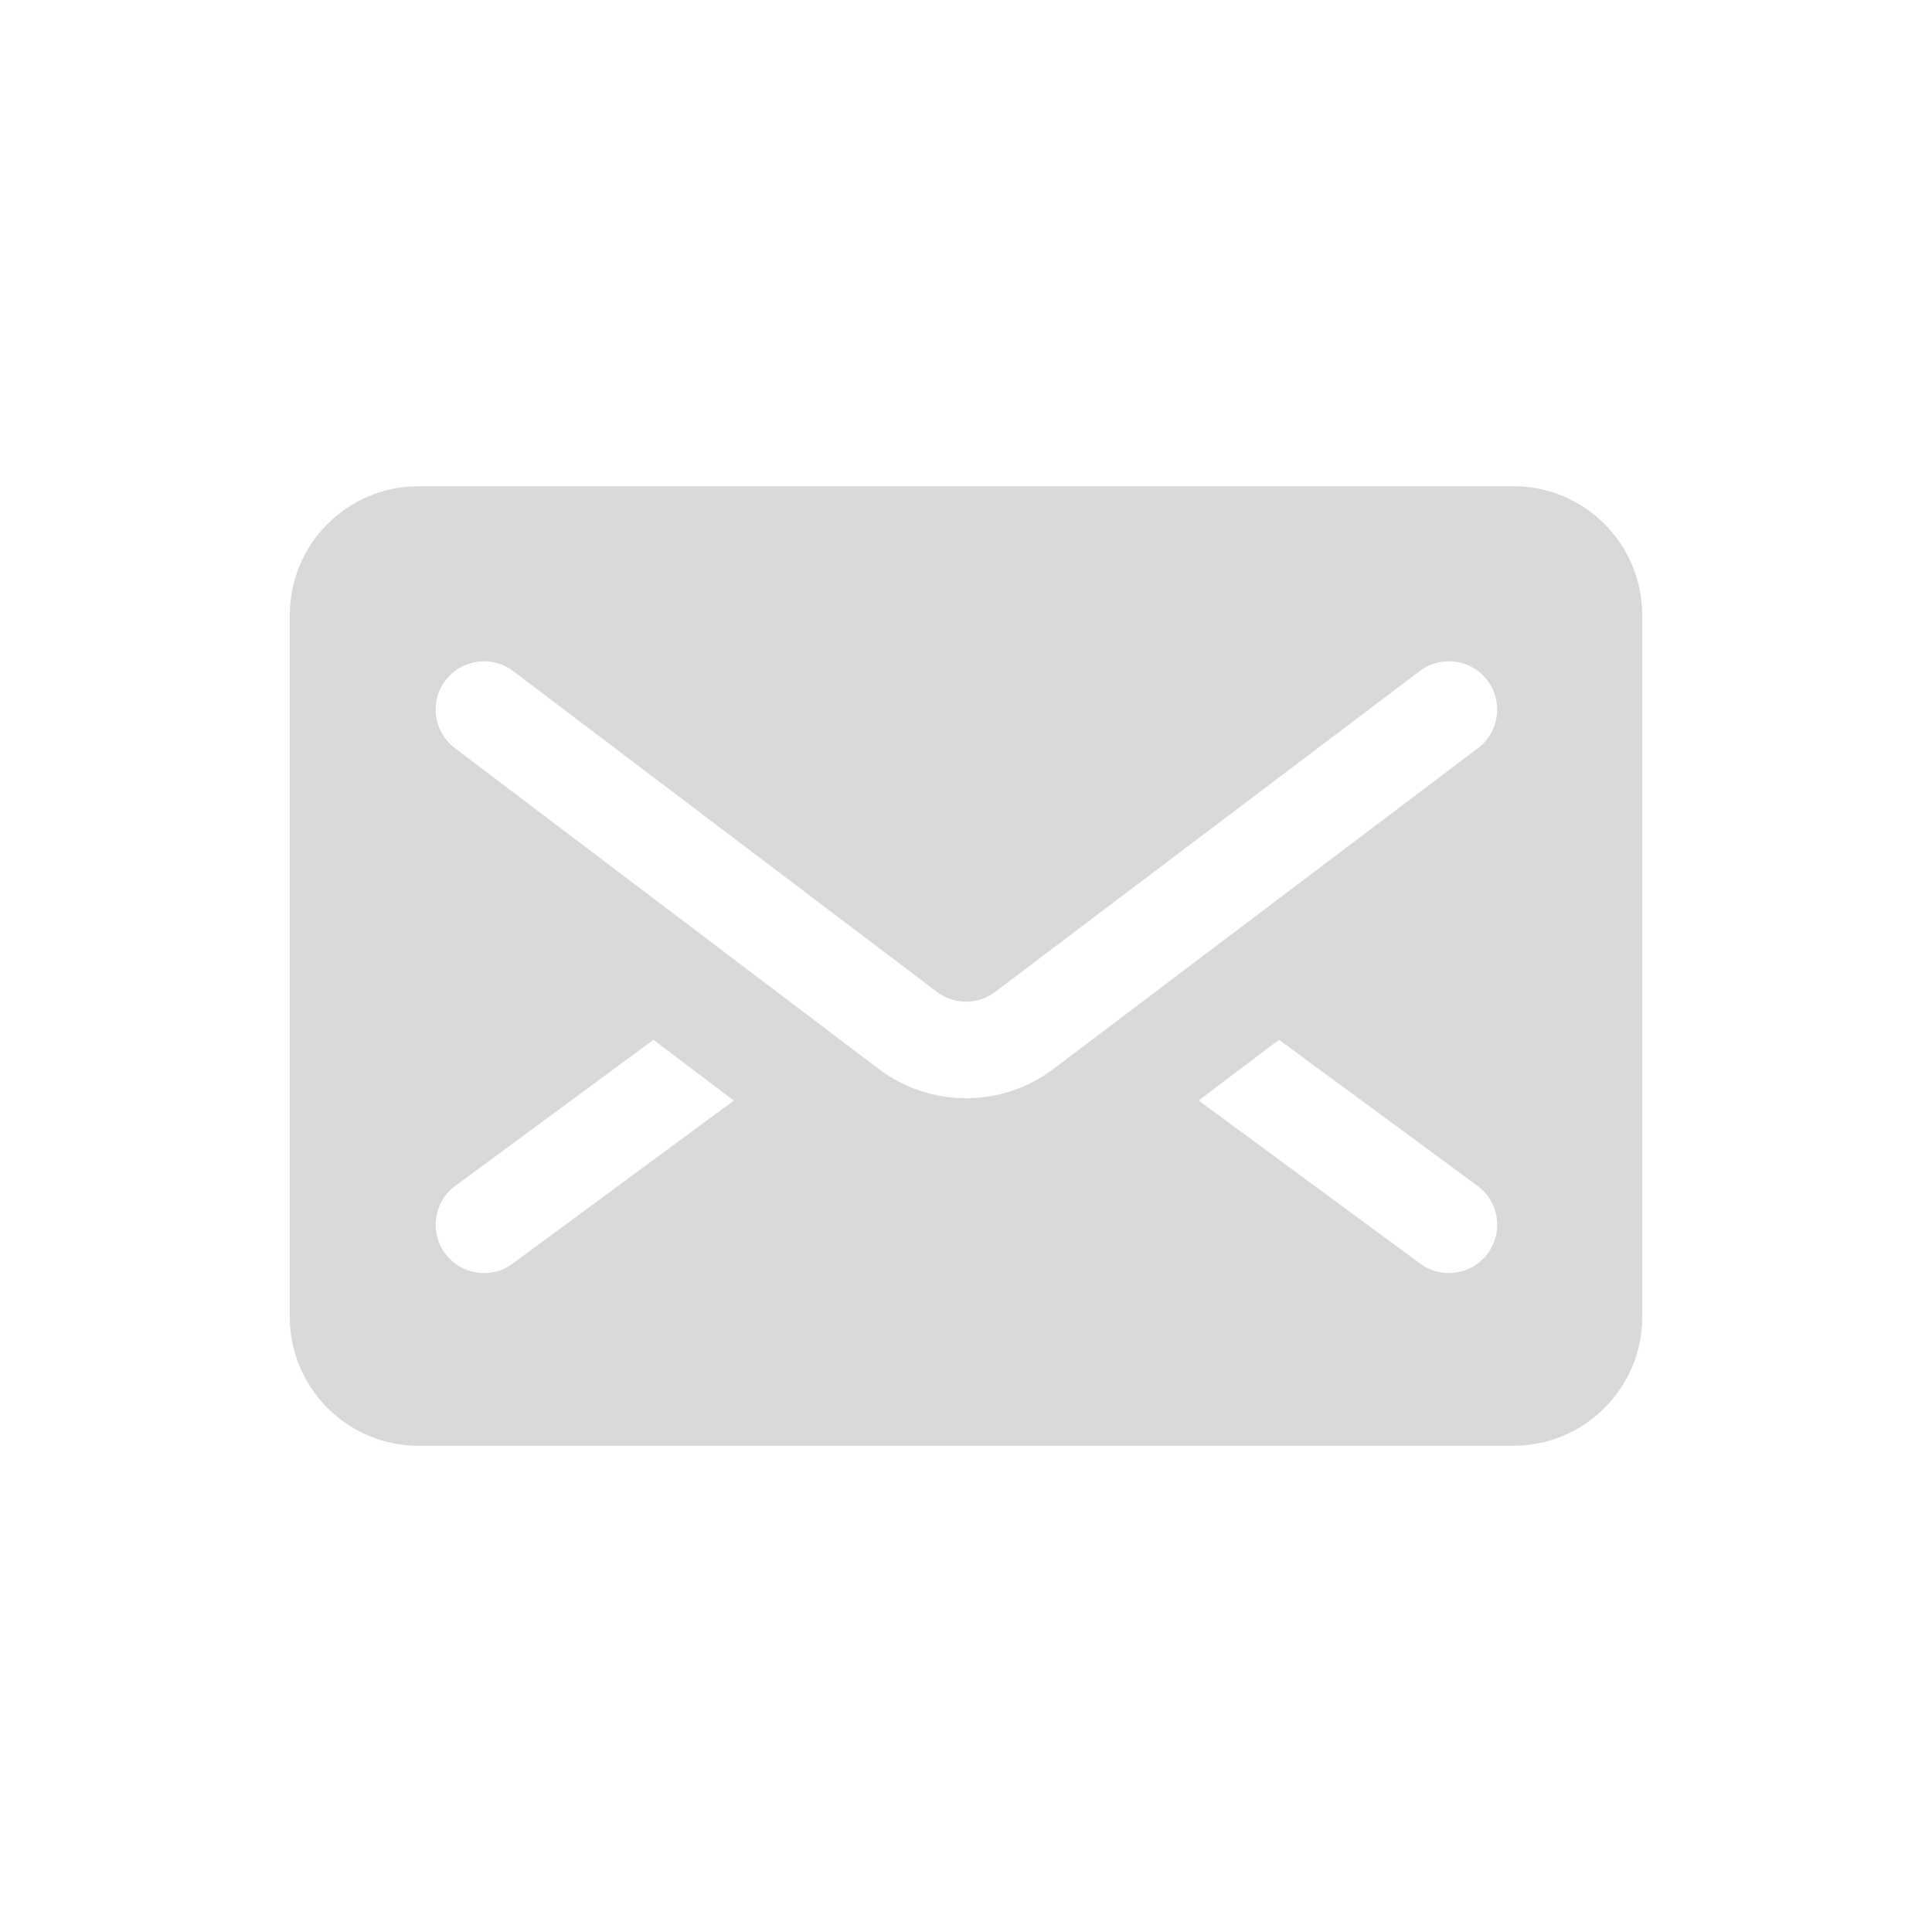
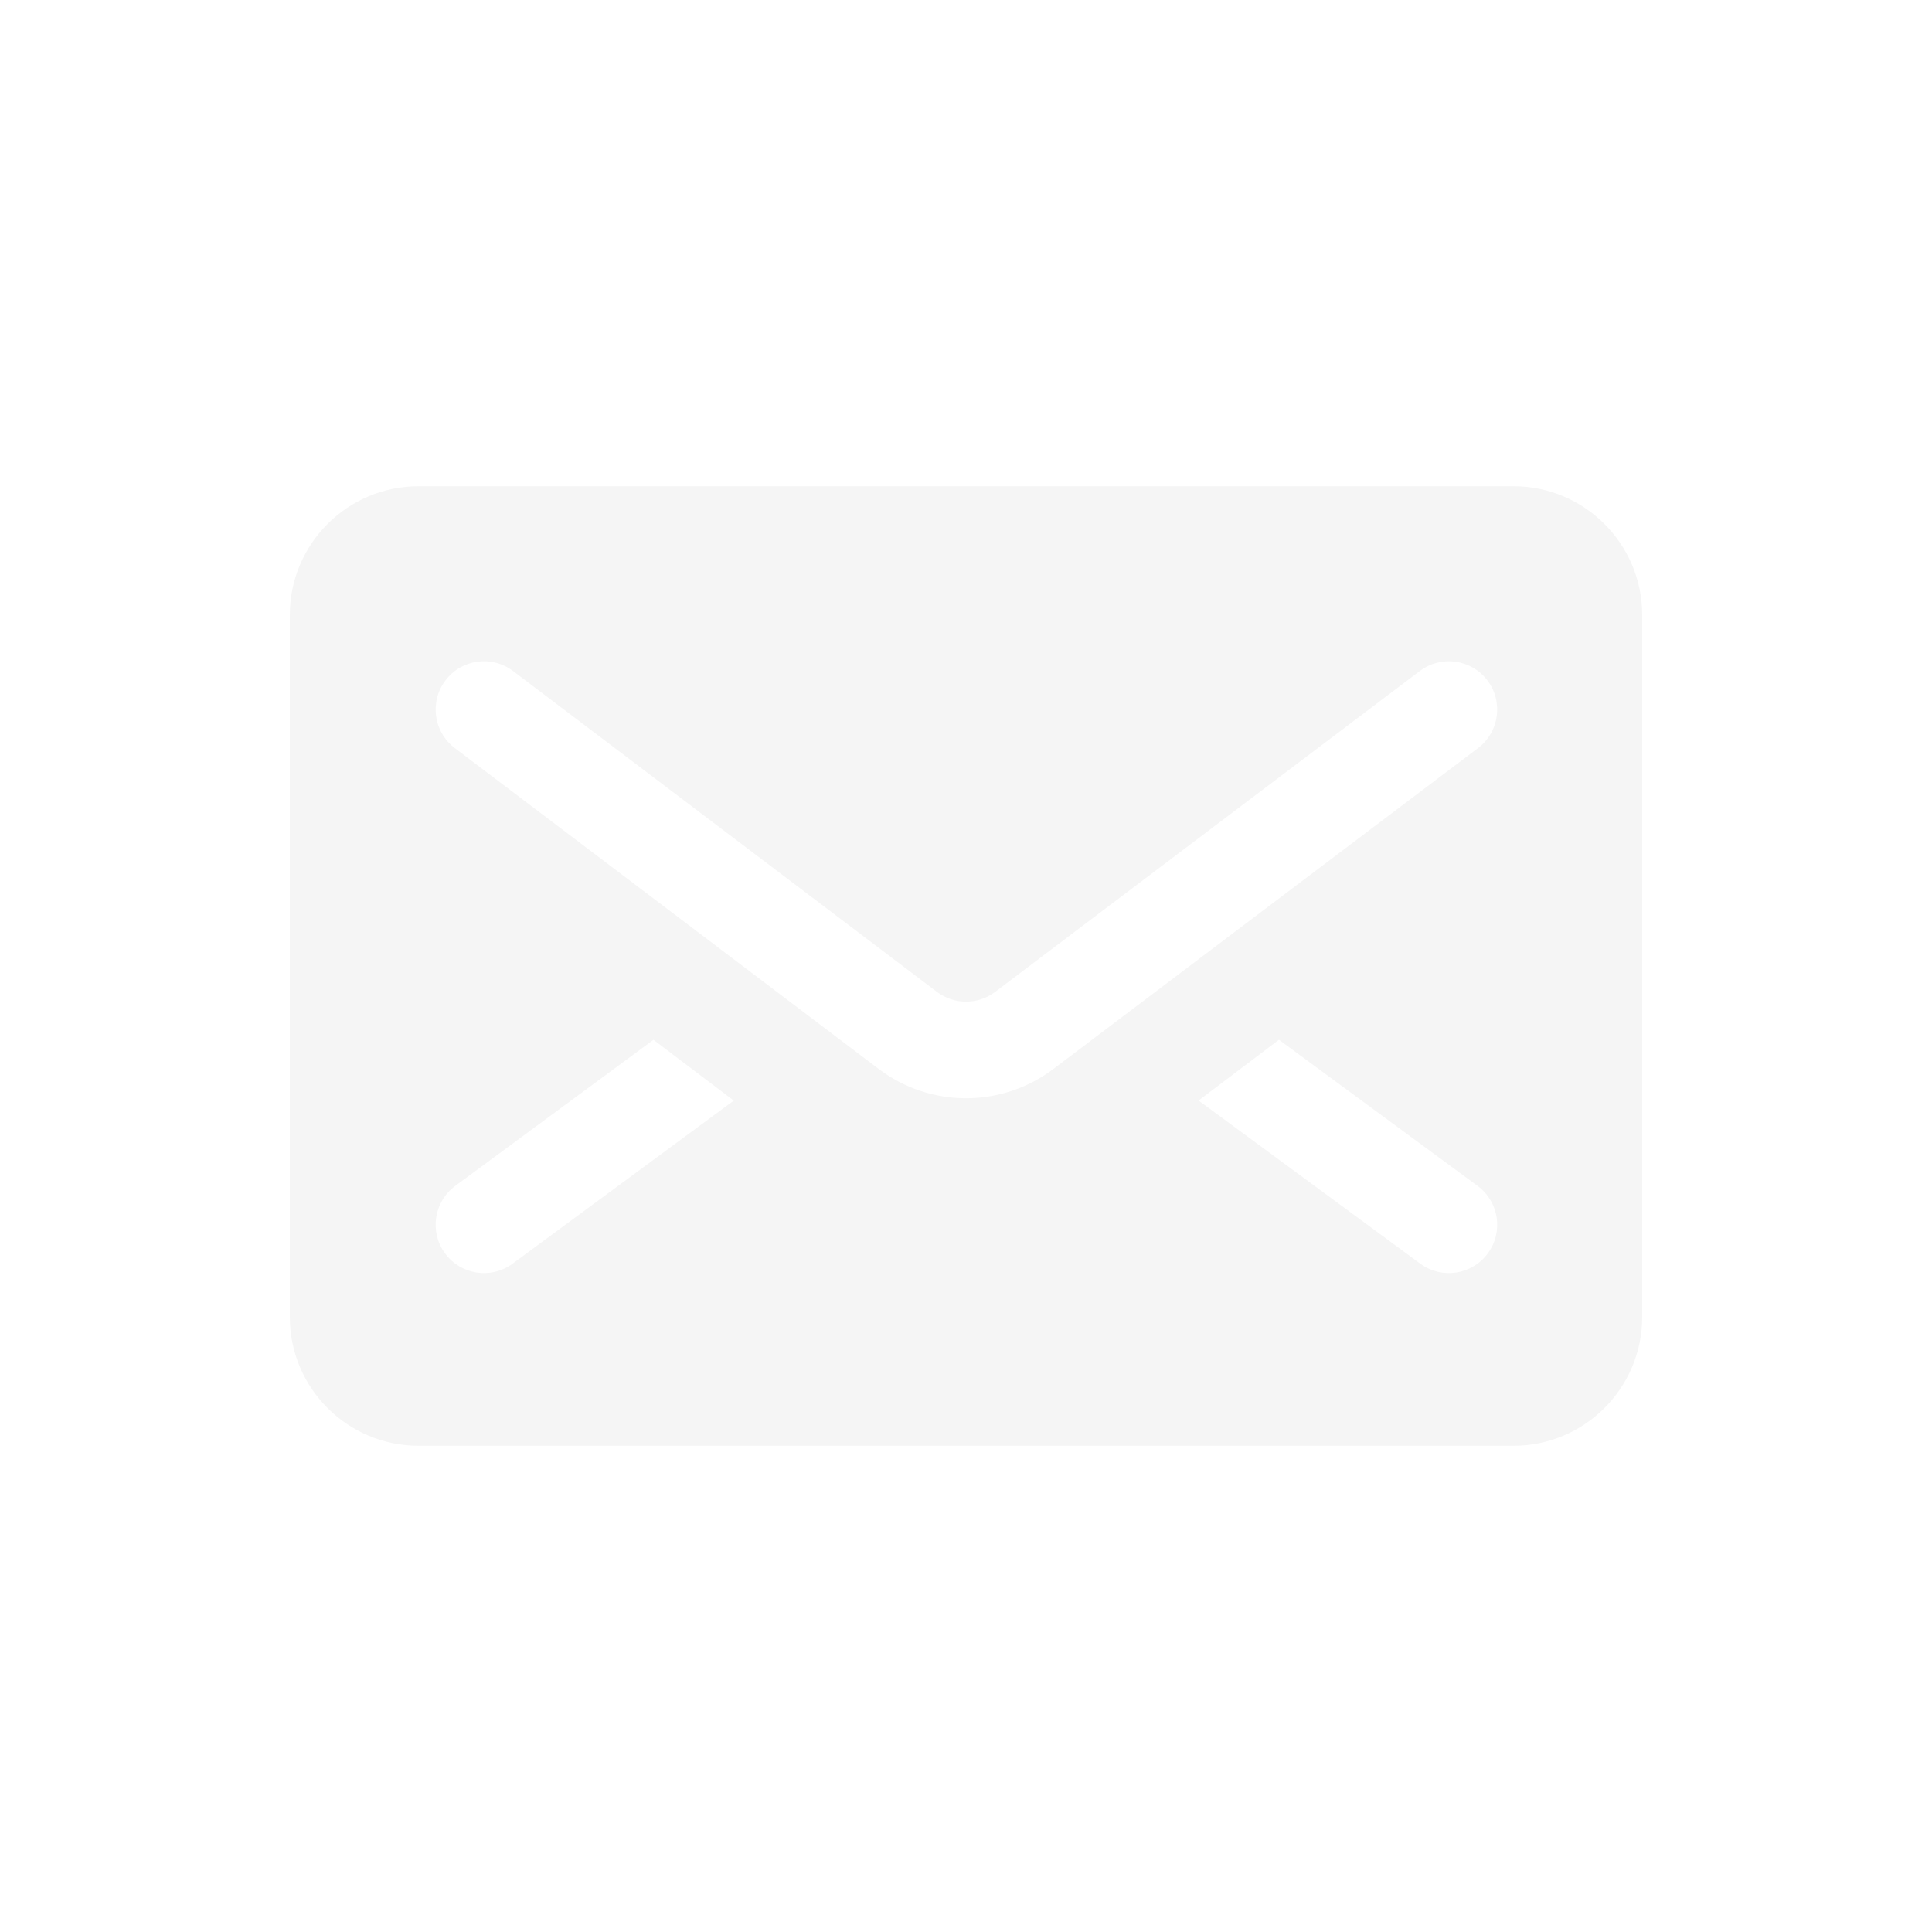
<svg xmlns="http://www.w3.org/2000/svg" width="100%" height="100%" viewBox="0 0 600 600" version="1.1" xml:space="preserve" style="fill-rule:evenodd;clip-rule:evenodd;stroke-linejoin:round;stroke-miterlimit:2;">
  <g transform="matrix(1,0,0,1,-700,-700)">
    <g id="Mail_Icon_Mono" transform="matrix(1,0,0,1,-2800,700)">
      <rect x="3500" y="0" width="600" height="600" style="fill:none;" />
-       <path d="M4010,191C4010,168.923 3992.08,151 3970,151L3630,151C3607.92,151 3590,168.923 3590,191L3590,409C3590,431.077 3607.92,449 3630,449L3970,449C3992.08,449 4010,431.077 4010,409L4010,191ZM3897.2,322.904L3872.23,341.774L3941.08,392.443C3947.75,397.353 3957.14,395.924 3962.05,389.252C3966.96,382.58 3965.53,373.19 3958.86,368.28L3897.2,322.904ZM3702.94,322.918L3641.39,368.288C3634.73,373.203 3633.31,382.594 3638.22,389.262C3643.14,395.93 3652.53,397.351 3659.2,392.435L3727.88,341.8L3702.94,322.918ZM3641.24,232.321C3641.24,232.321 3733.02,301.795 3772.86,331.947C3788.91,344.099 3811.08,344.108 3827.14,331.97C3867.04,301.826 3959.01,232.329 3959.01,232.329C3965.62,227.335 3966.93,217.928 3961.94,211.319C3956.94,204.709 3947.54,203.4 3940.93,208.394C3940.93,208.394 3848.95,277.891 3809.06,308.035C3803.7,312.081 3796.31,312.078 3790.96,308.027C3751.13,277.875 3659.35,208.401 3659.35,208.401C3652.74,203.402 3643.34,204.703 3638.34,211.308C3633.34,217.914 3634.64,227.322 3641.24,232.321Z" style="fill:rgb(217,217,217);" />
+       <path d="M4010,191C4010,168.923 3992.08,151 3970,151L3630,151C3607.92,151 3590,168.923 3590,191L3590,409C3590,431.077 3607.92,449 3630,449L3970,449C3992.08,449 4010,431.077 4010,409L4010,191ZM3897.2,322.904L3872.23,341.774L3941.08,392.443C3947.75,397.353 3957.14,395.924 3962.05,389.252C3966.96,382.58 3965.53,373.19 3958.86,368.28L3897.2,322.904ZM3702.94,322.918L3641.39,368.288C3634.73,373.203 3633.31,382.594 3638.22,389.262C3643.14,395.93 3652.53,397.351 3659.2,392.435L3727.88,341.8L3702.94,322.918ZM3641.24,232.321C3641.24,232.321 3733.02,301.795 3772.86,331.947C3788.91,344.099 3811.08,344.108 3827.14,331.97C3867.04,301.826 3959.01,232.329 3959.01,232.329C3965.62,227.335 3966.93,217.928 3961.94,211.319C3956.94,204.709 3947.54,203.4 3940.93,208.394C3940.93,208.394 3848.95,277.891 3809.06,308.035C3803.7,312.081 3796.31,312.078 3790.96,308.027C3751.13,277.875 3659.35,208.401 3659.35,208.401C3652.74,203.402 3643.34,204.703 3638.34,211.308C3633.34,217.914 3634.64,227.322 3641.24,232.321Z" style="fill:#f5f5f5;" />
    </g>
  </g>
</svg>
